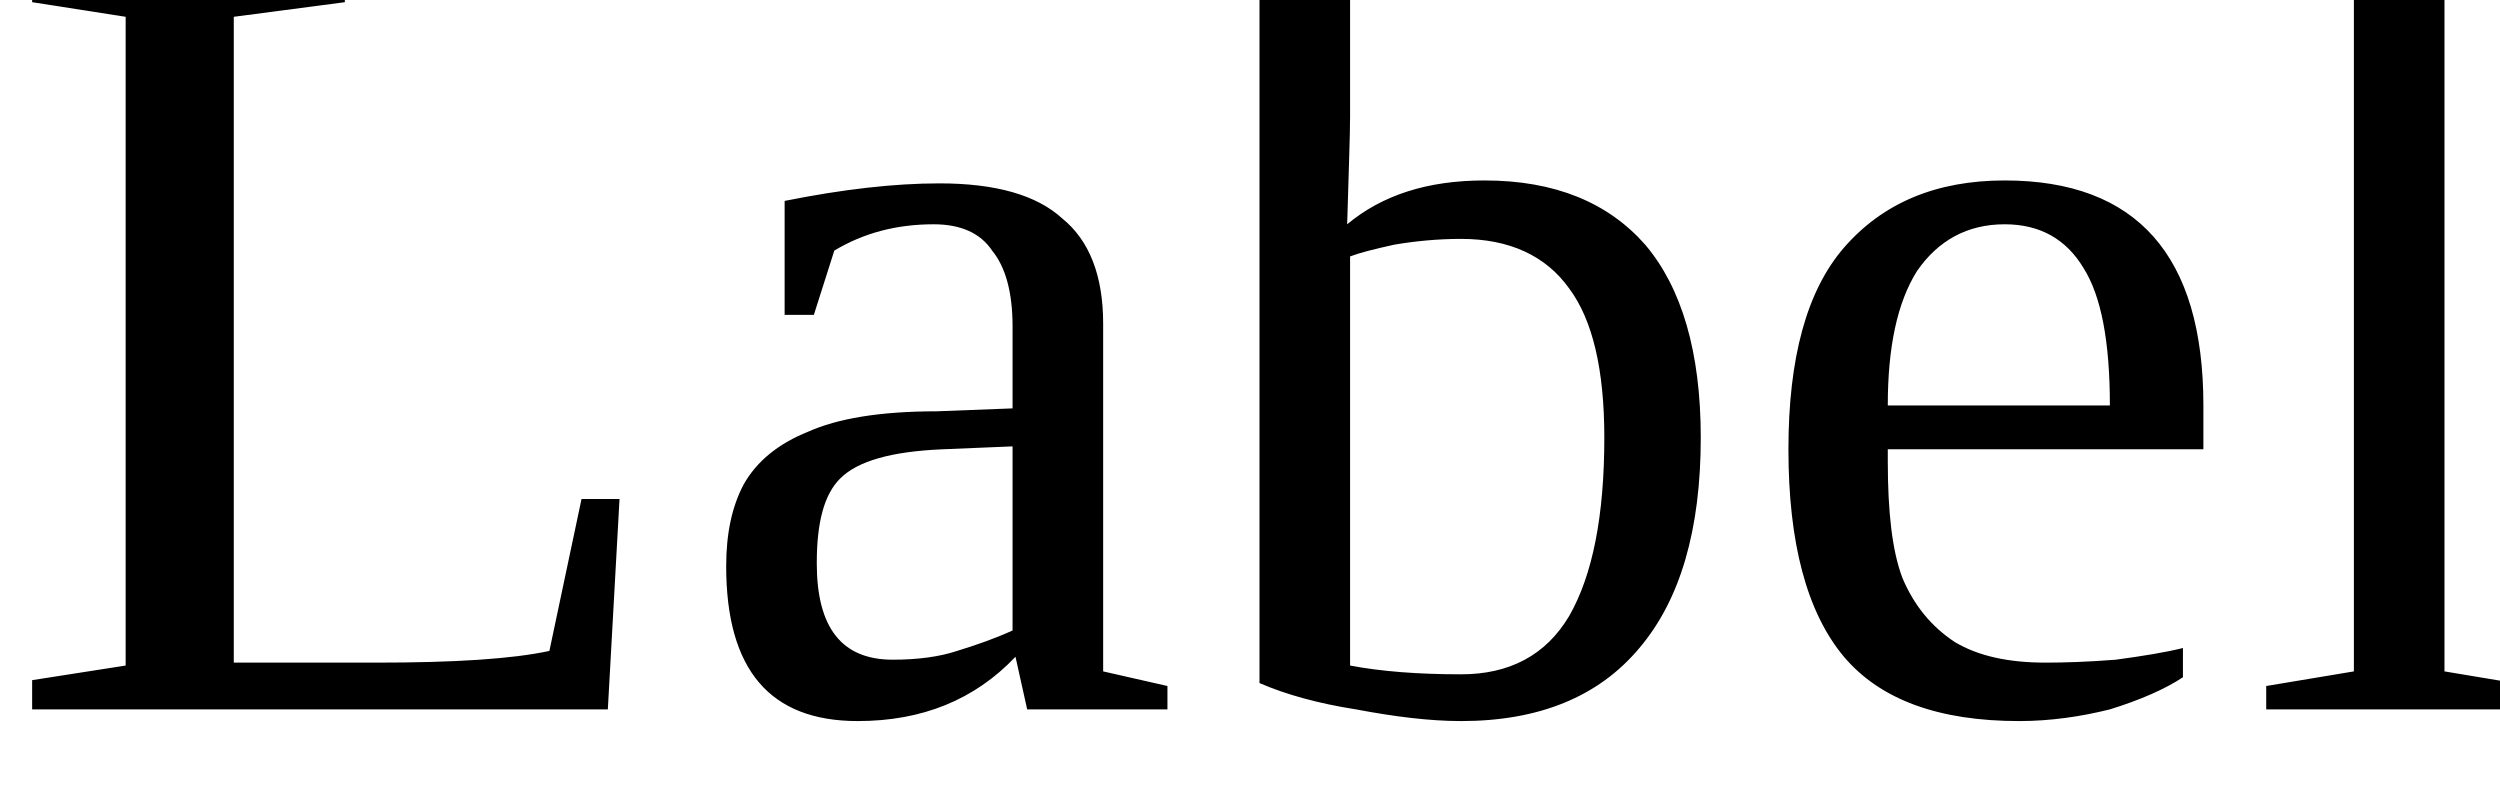
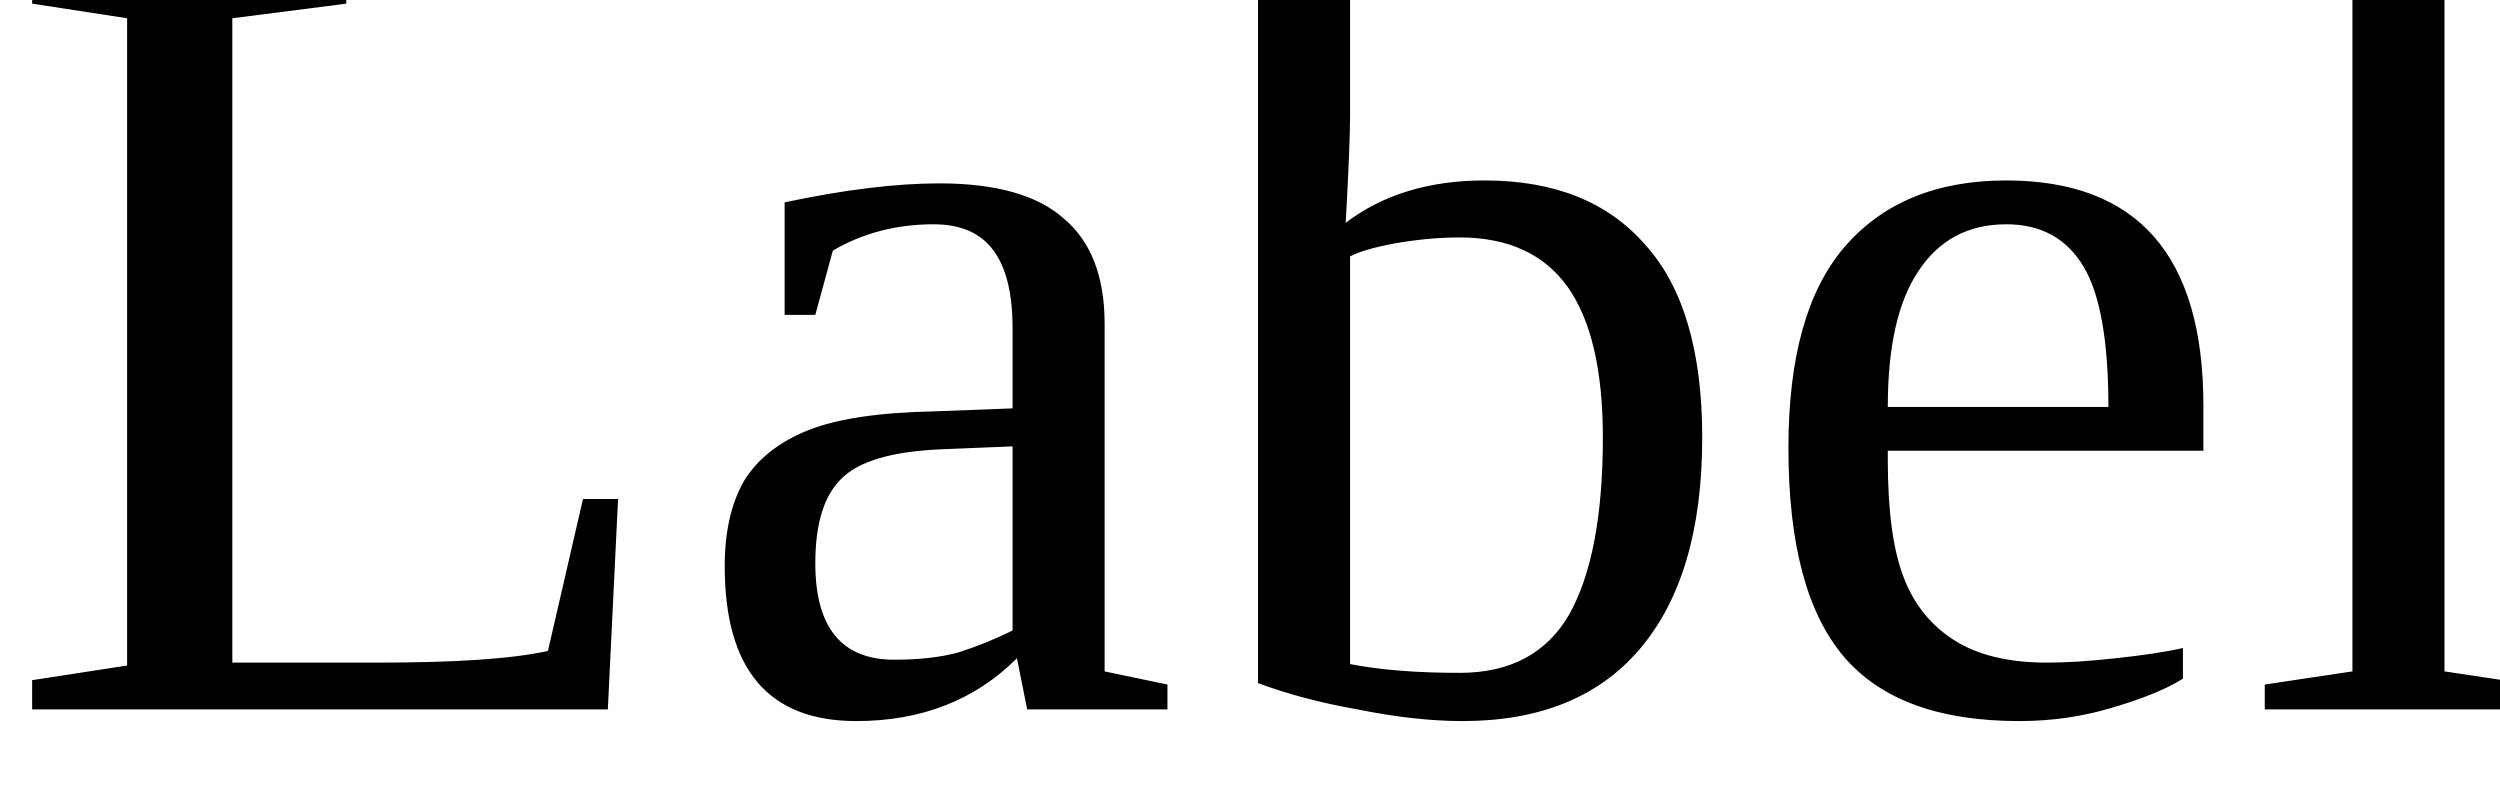
<svg xmlns="http://www.w3.org/2000/svg" id="widget-control-label" data-name="Layer 1">
-   <text style="font-size: 50%" class="widget-editable-text widget-size-container" width="100%" height="100%" dominant-baseline="text-before-edge">Label</text>
+   <text class="widget-editable-text widget-size-container" width="100%" height="100%" dominant-baseline="text-before-edge">Label</text>
</svg>
